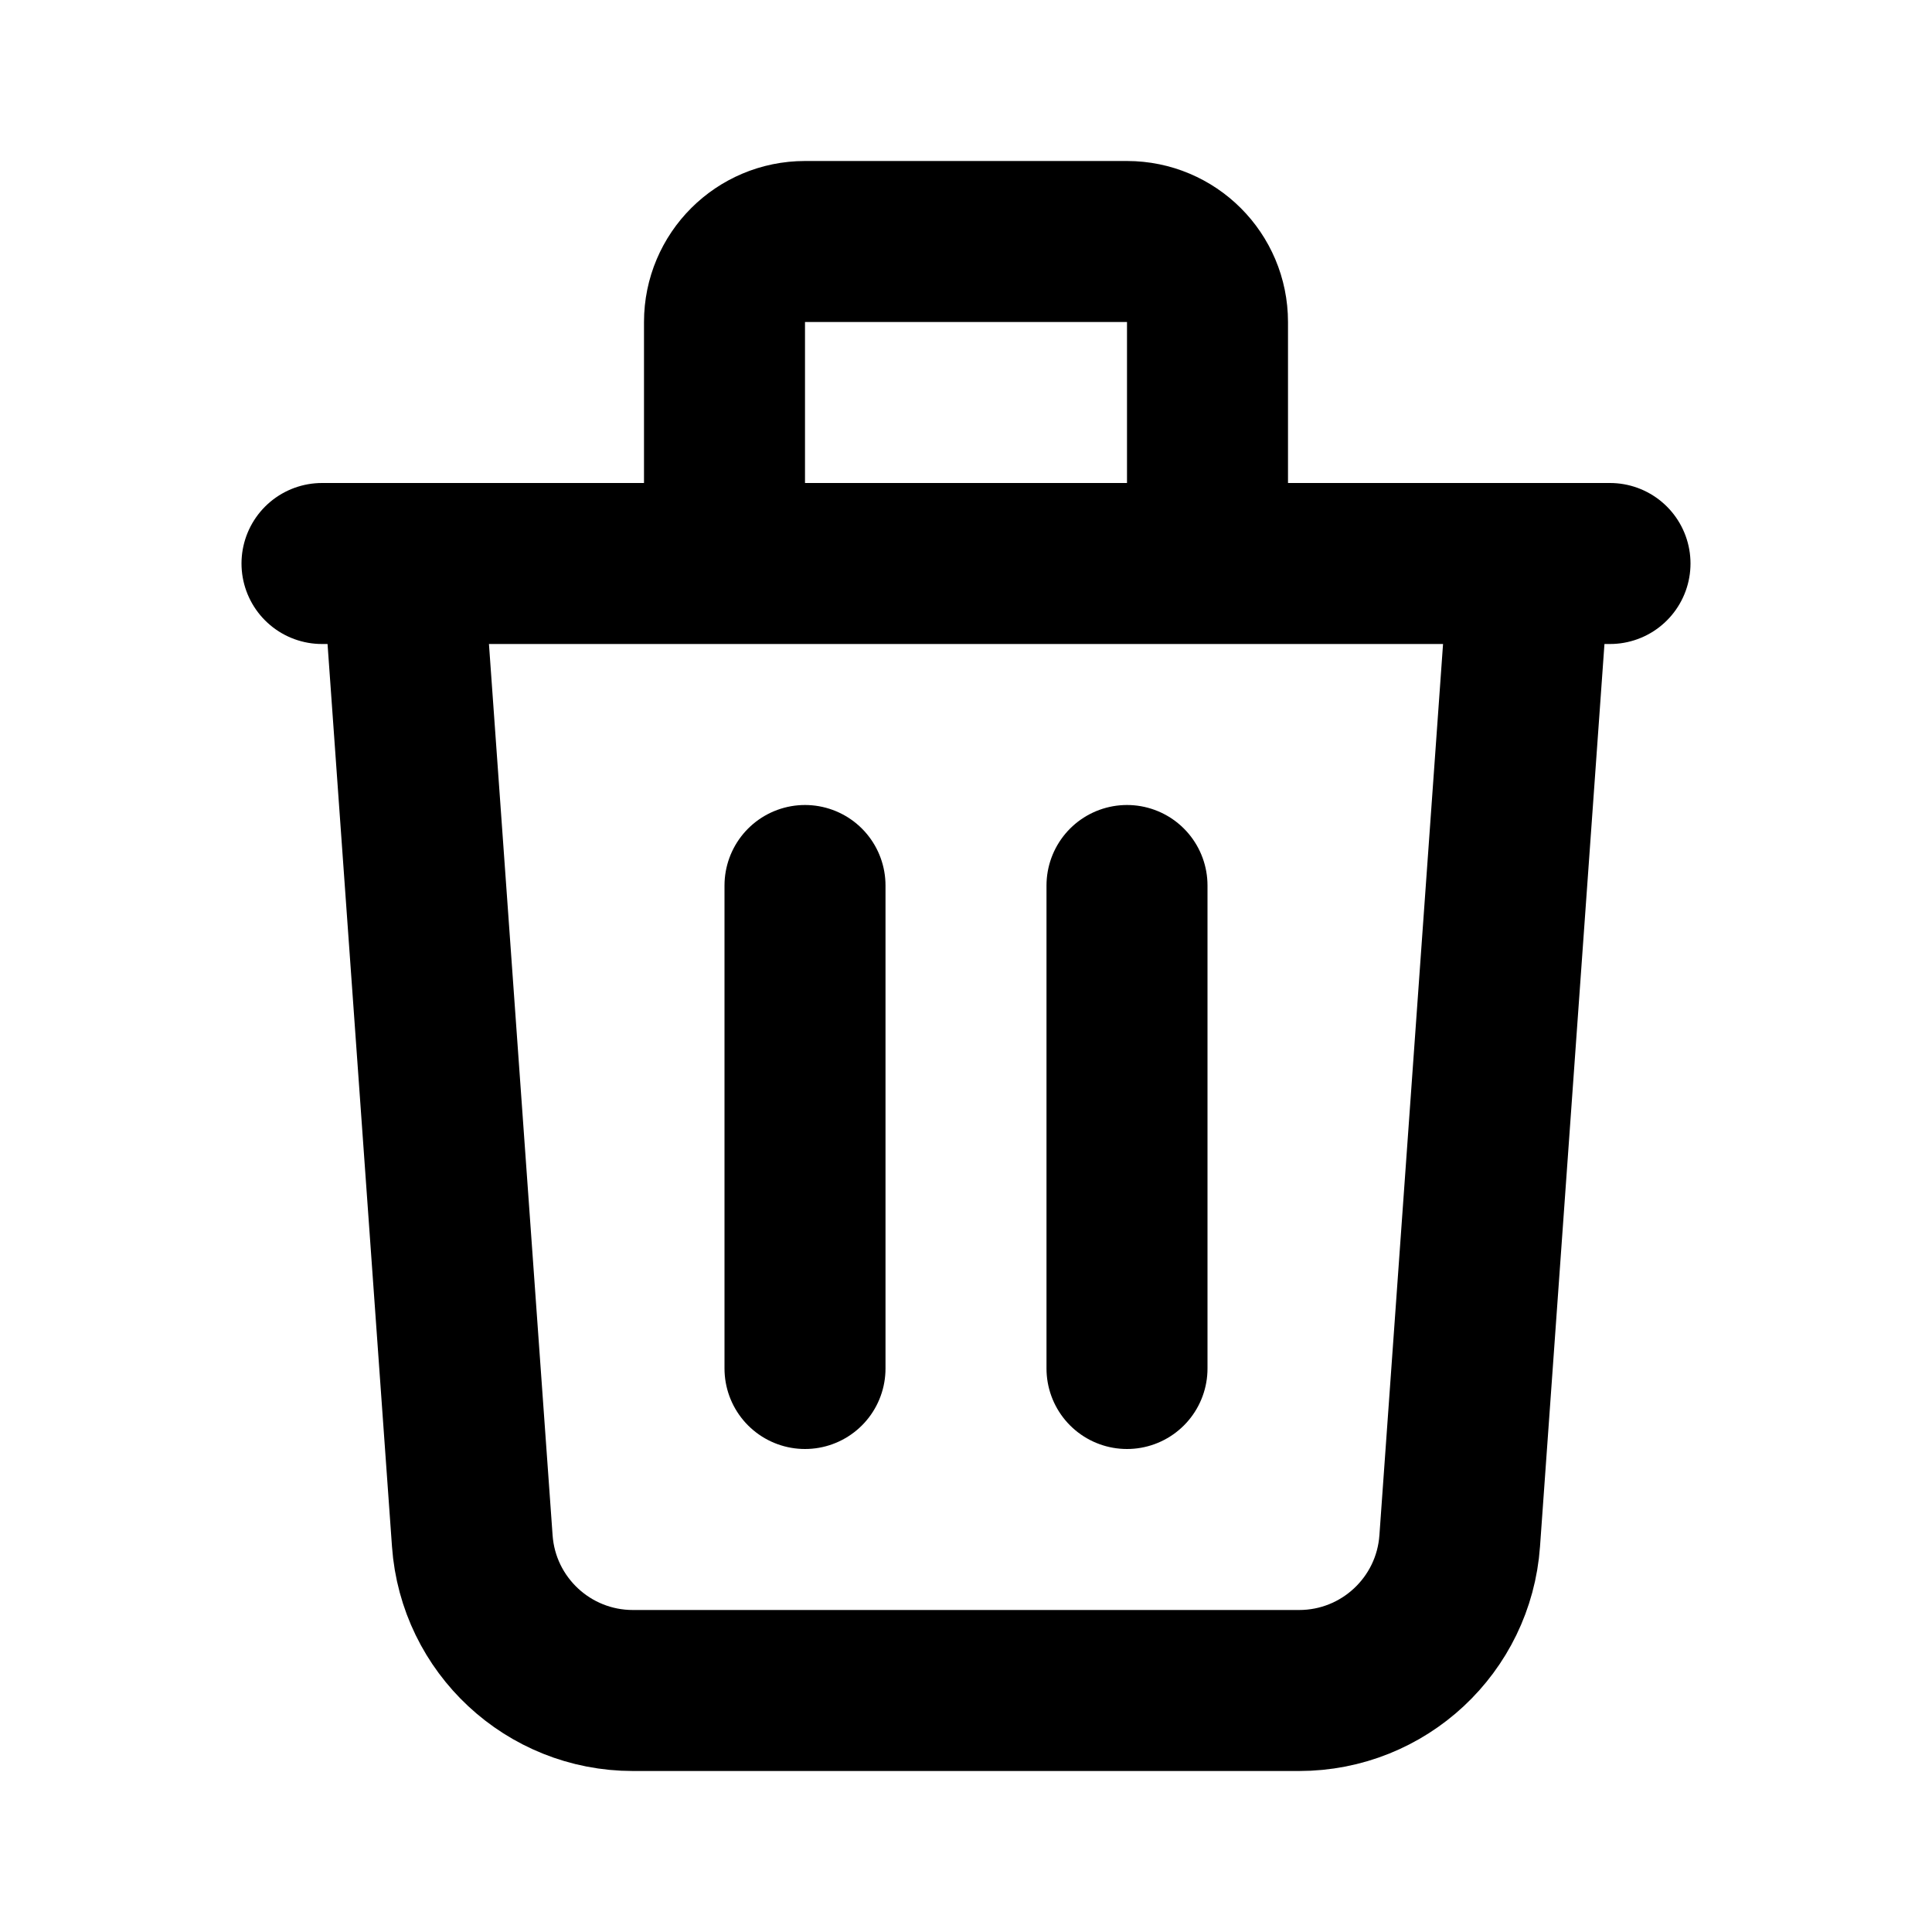
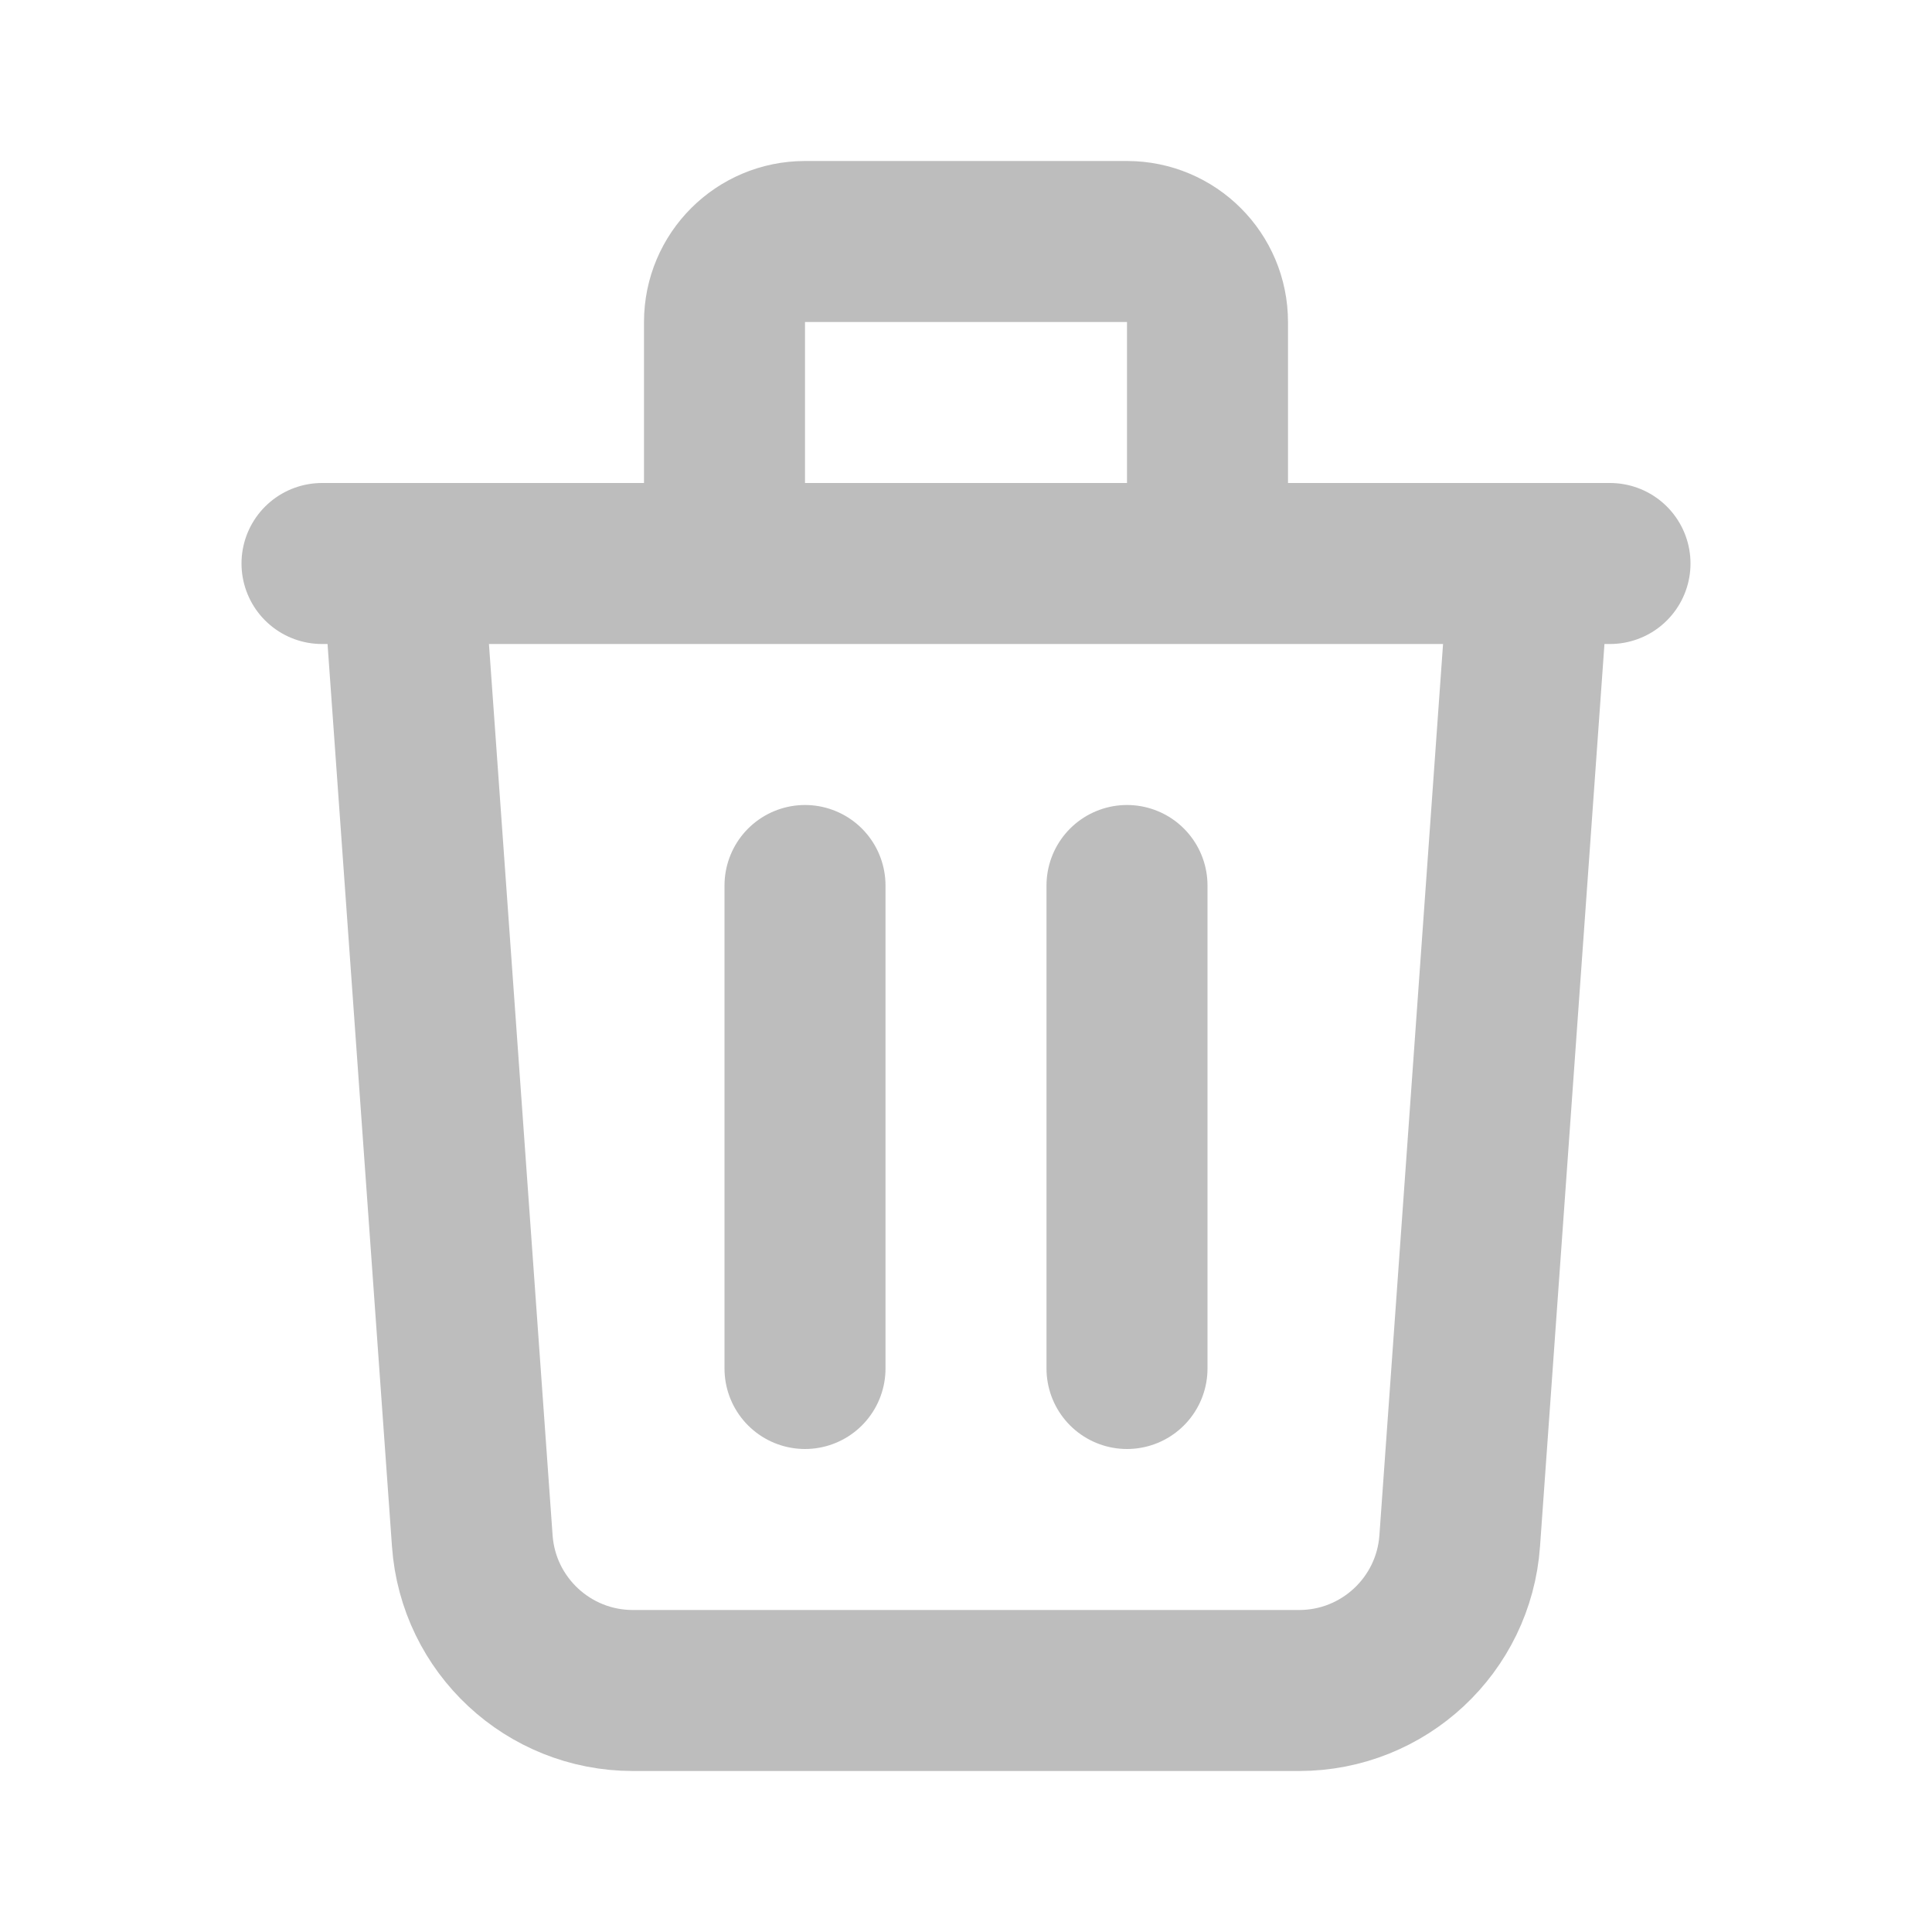
- <svg xmlns="http://www.w3.org/2000/svg" width="25" height="25" fill="none" viewBox="0 0 24 24" stroke="currentColor" stroke-width="2">
+ <svg xmlns="http://www.w3.org/2000/svg" width="25" height="25" fill="none" viewBox="0 0 24 24" stroke="#bdbdbd" stroke-width="2">
  <path stroke-linecap="round" stroke-linejoin="round" d="M19 7l-.867 12.142A2 2 0 0116.138 21H7.862a2 2 0 01-1.995-1.858L5 7m5 4v6m4-6v6m1-10V4a1 1 0 00-1-1h-4a1 1 0 00-1 1v3M4 7h16" />
</svg>
